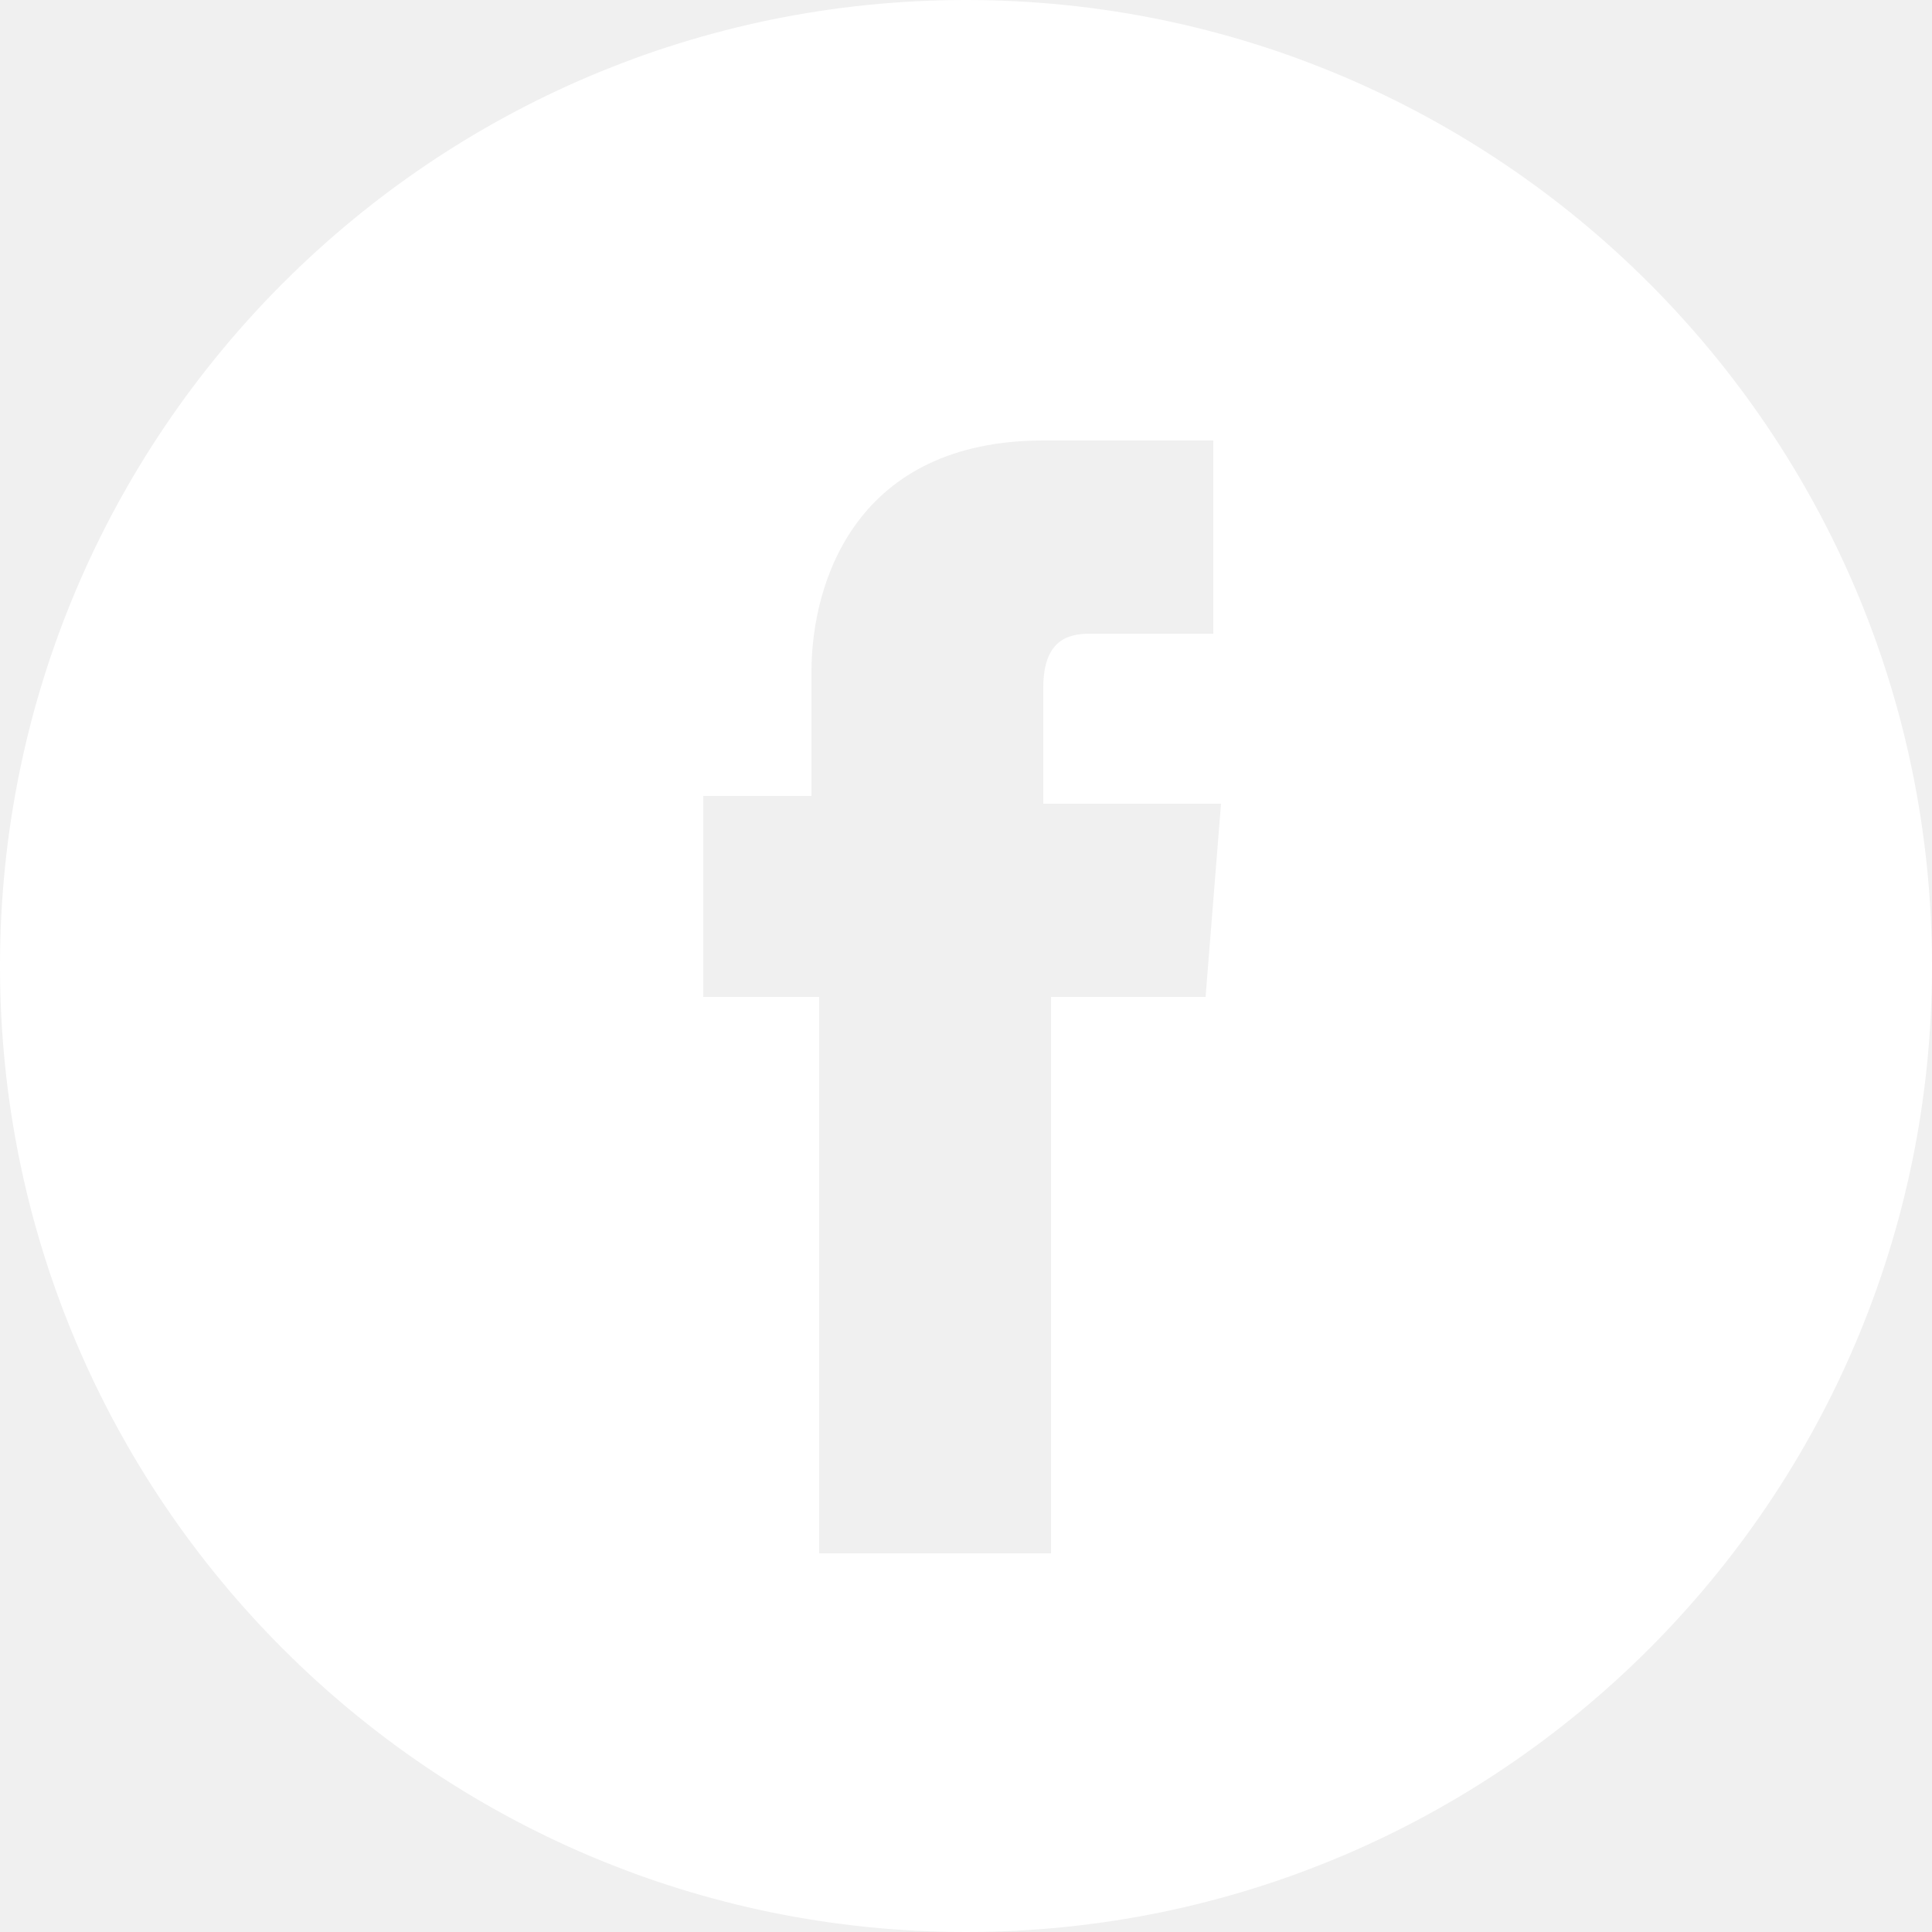
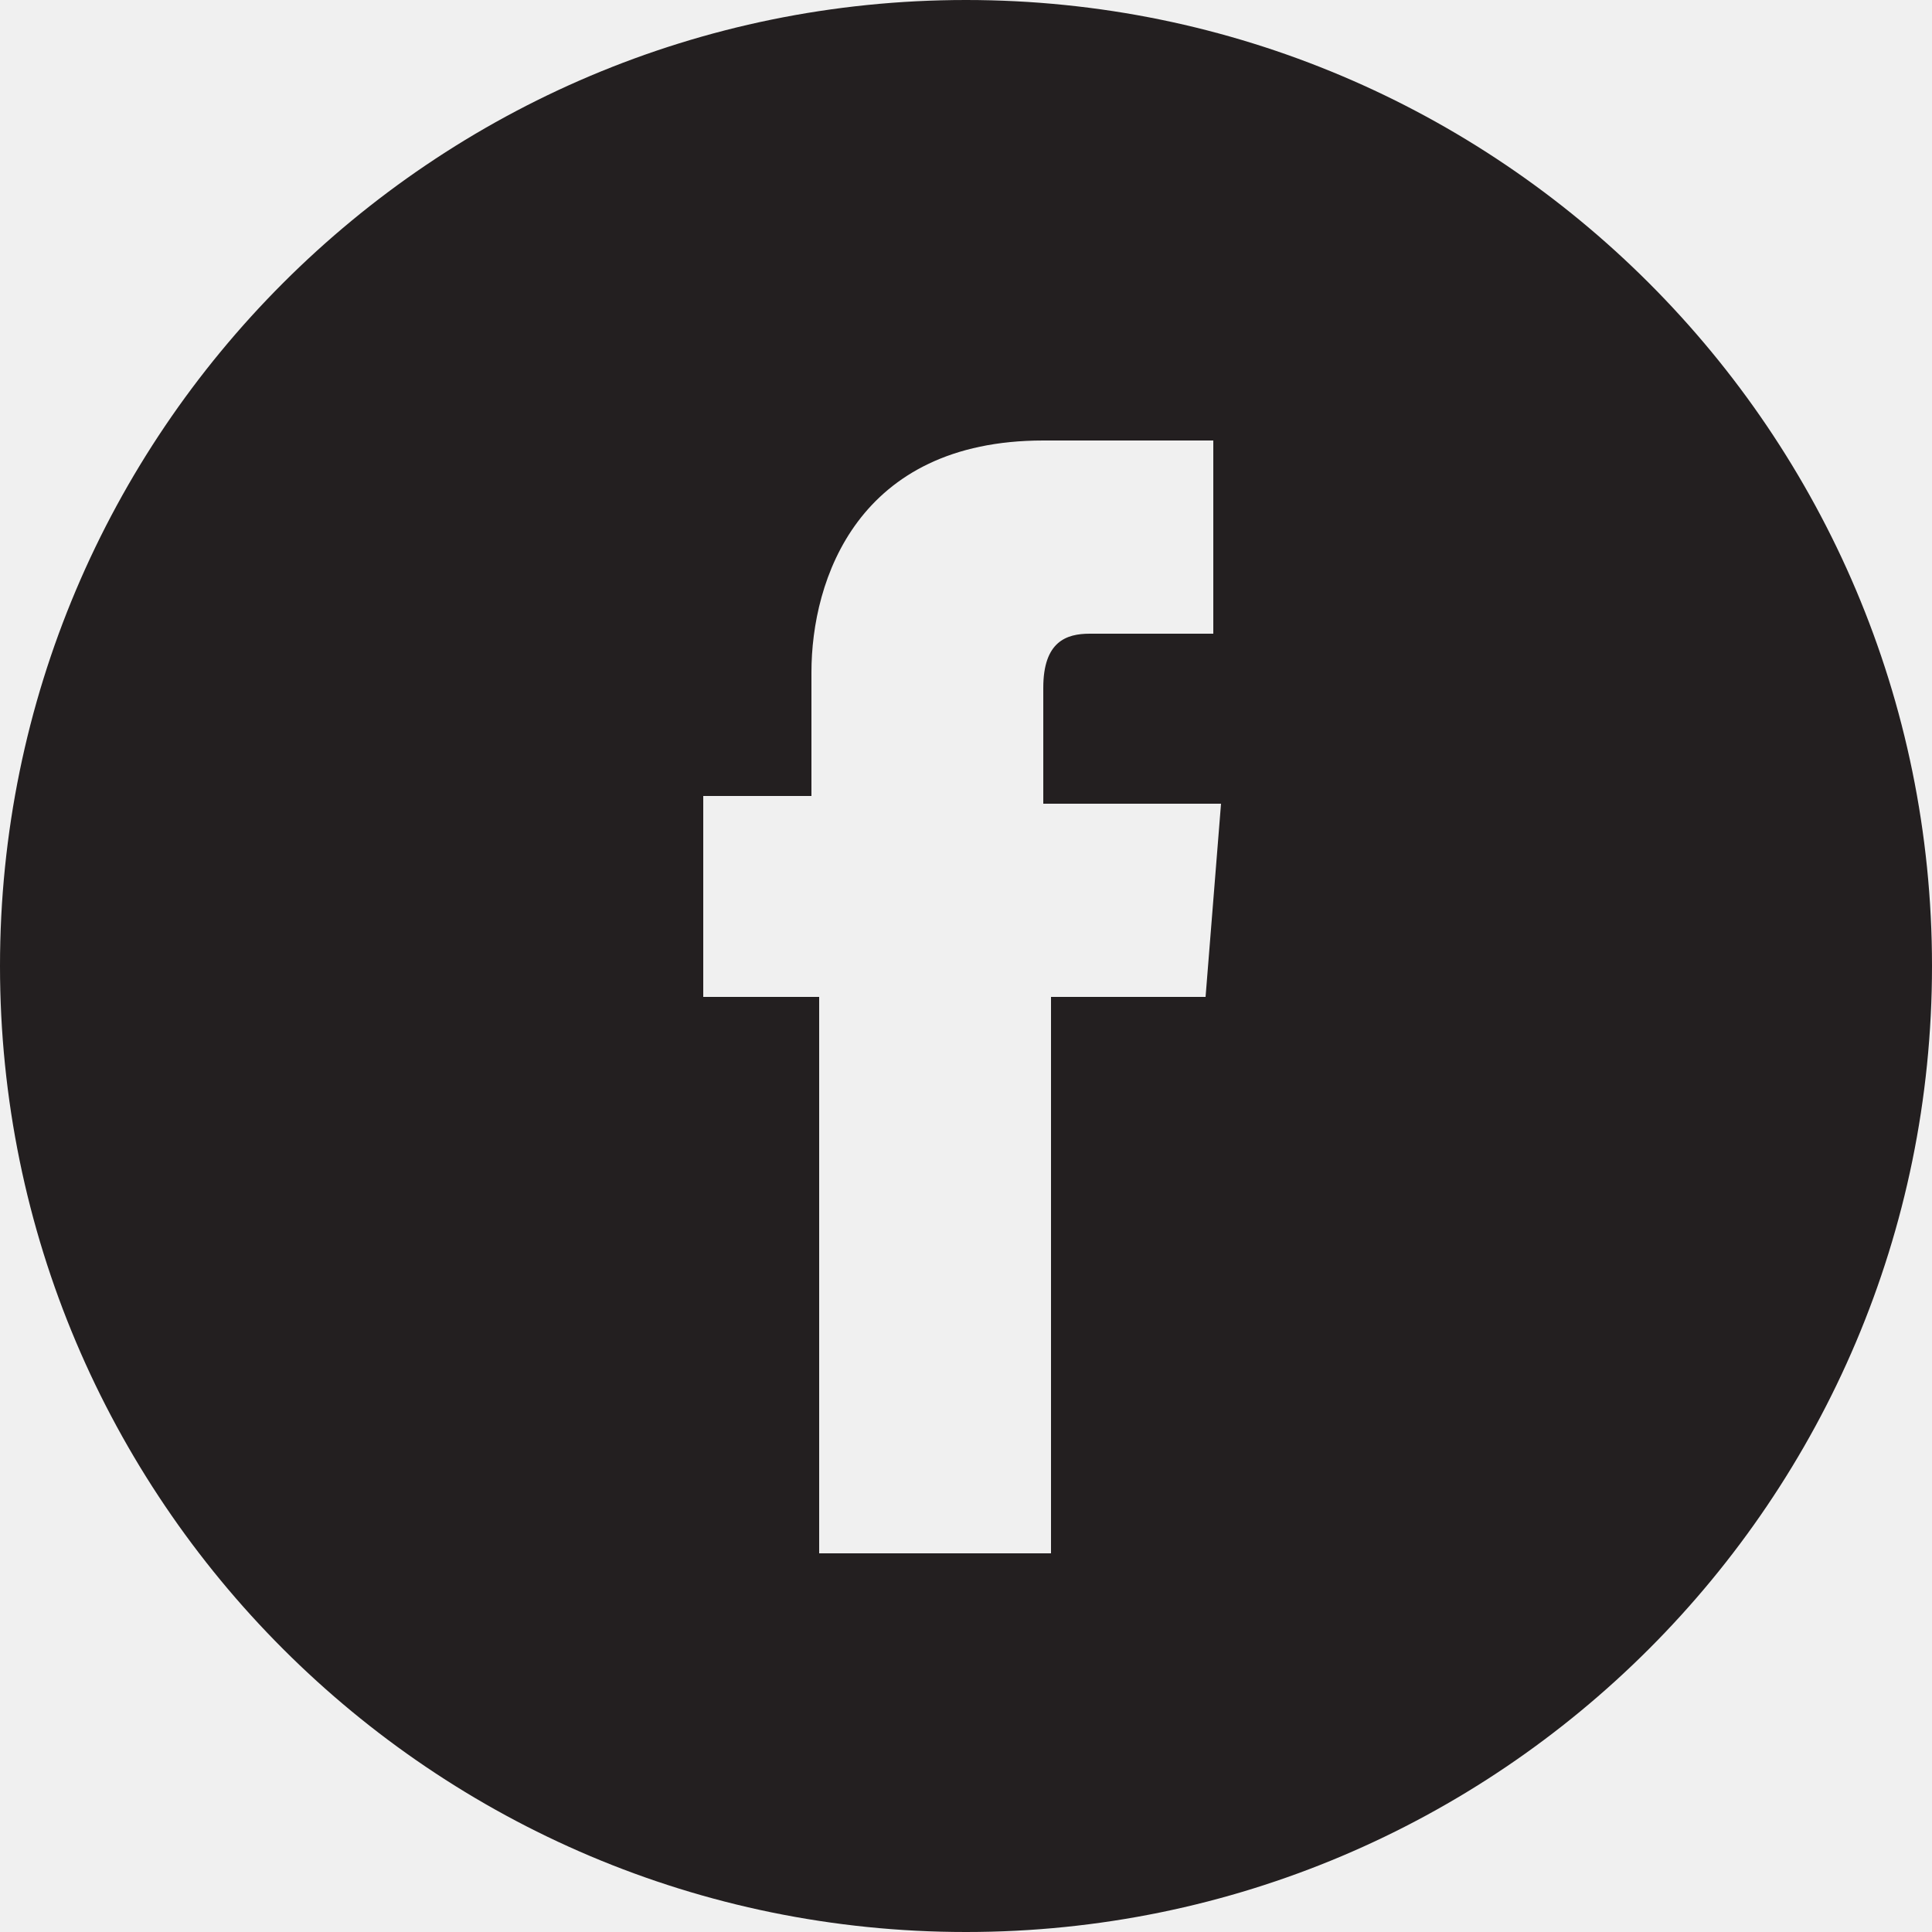
<svg xmlns="http://www.w3.org/2000/svg" version="1.1" id="Capa_1" x="0px" y="0px" viewBox="0 0 25 25" style="enable-background:new 0 0 25 25;" xml:space="preserve">
  <style type="text/css">
- 	.st0{fill:#FFFFFF;}
+ 	.st0{fill:#231F20;}
</style>
  <g>
    <g>
-       <path class="st0" d="M12.5,0C5.6,0,0,5.6,0,12.5C0,19.4,5.6,25,12.5,25C19.4,25,25,19.4,25,12.5C25,5.6,19.4,0,12.5,0z M15.6,12.9    h-2c0,3.2,0,7.2,0,7.2h-3c0,0,0-4,0-7.2H9.1v-2.6h1.4V8.7c0-1.2,0.6-3,3-3l2.2,0v2.5c0,0-1.4,0-1.6,0c-0.3,0-0.6,0.1-0.6,0.7v1.5    h2.3L15.6,12.9z" />
+       <path class="st0" d="M12.5,0C5.6,0,0,5.6,0,12.5S5.6,25,12.5,25S25,19.4,25,12.5S19.4,0,12.5,0z M15.6,12.9h-2c0,3.2,0,7.2,0,7.2    h-3c0,0,0-4,0-7.2H9.1v-2.6h1.4V8.7c0-1.2,0.6-3,3-3h2.2v2.5c0,0-1.4,0-1.6,0c-0.3,0-0.6,0.1-0.6,0.7v1.5h2.3L15.6,12.9z" />
    </g>
  </g>
</svg>
